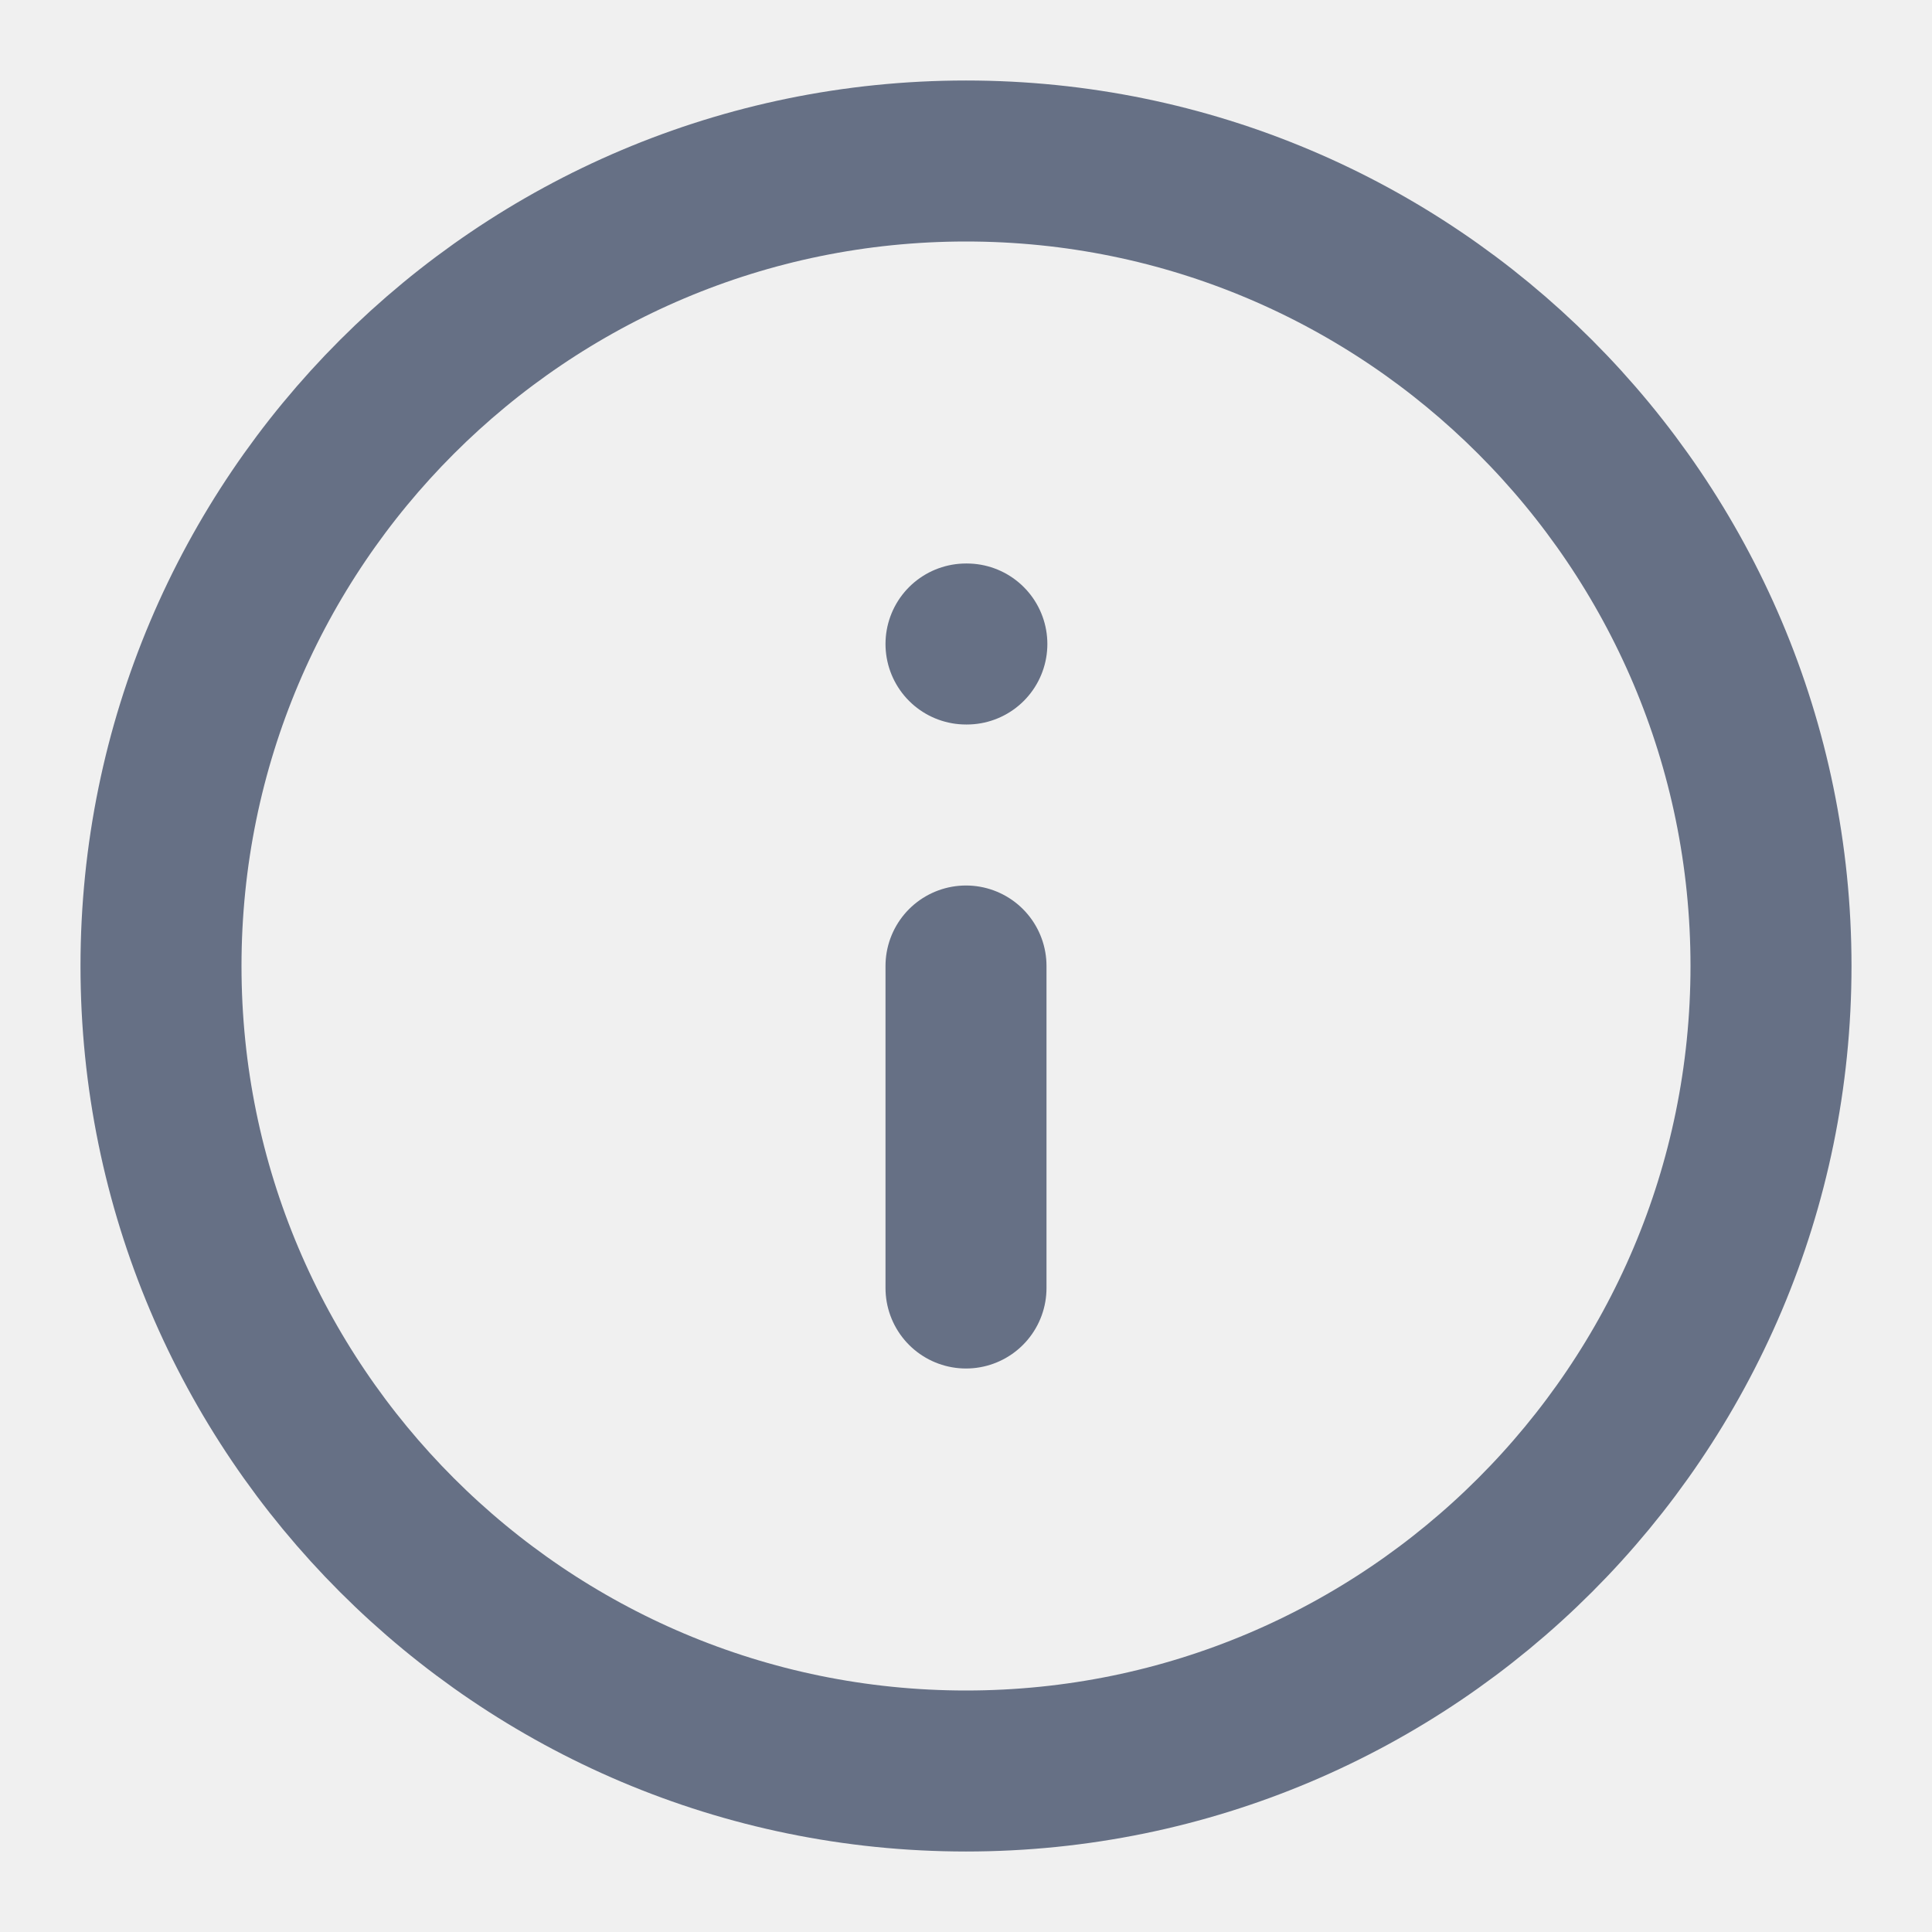
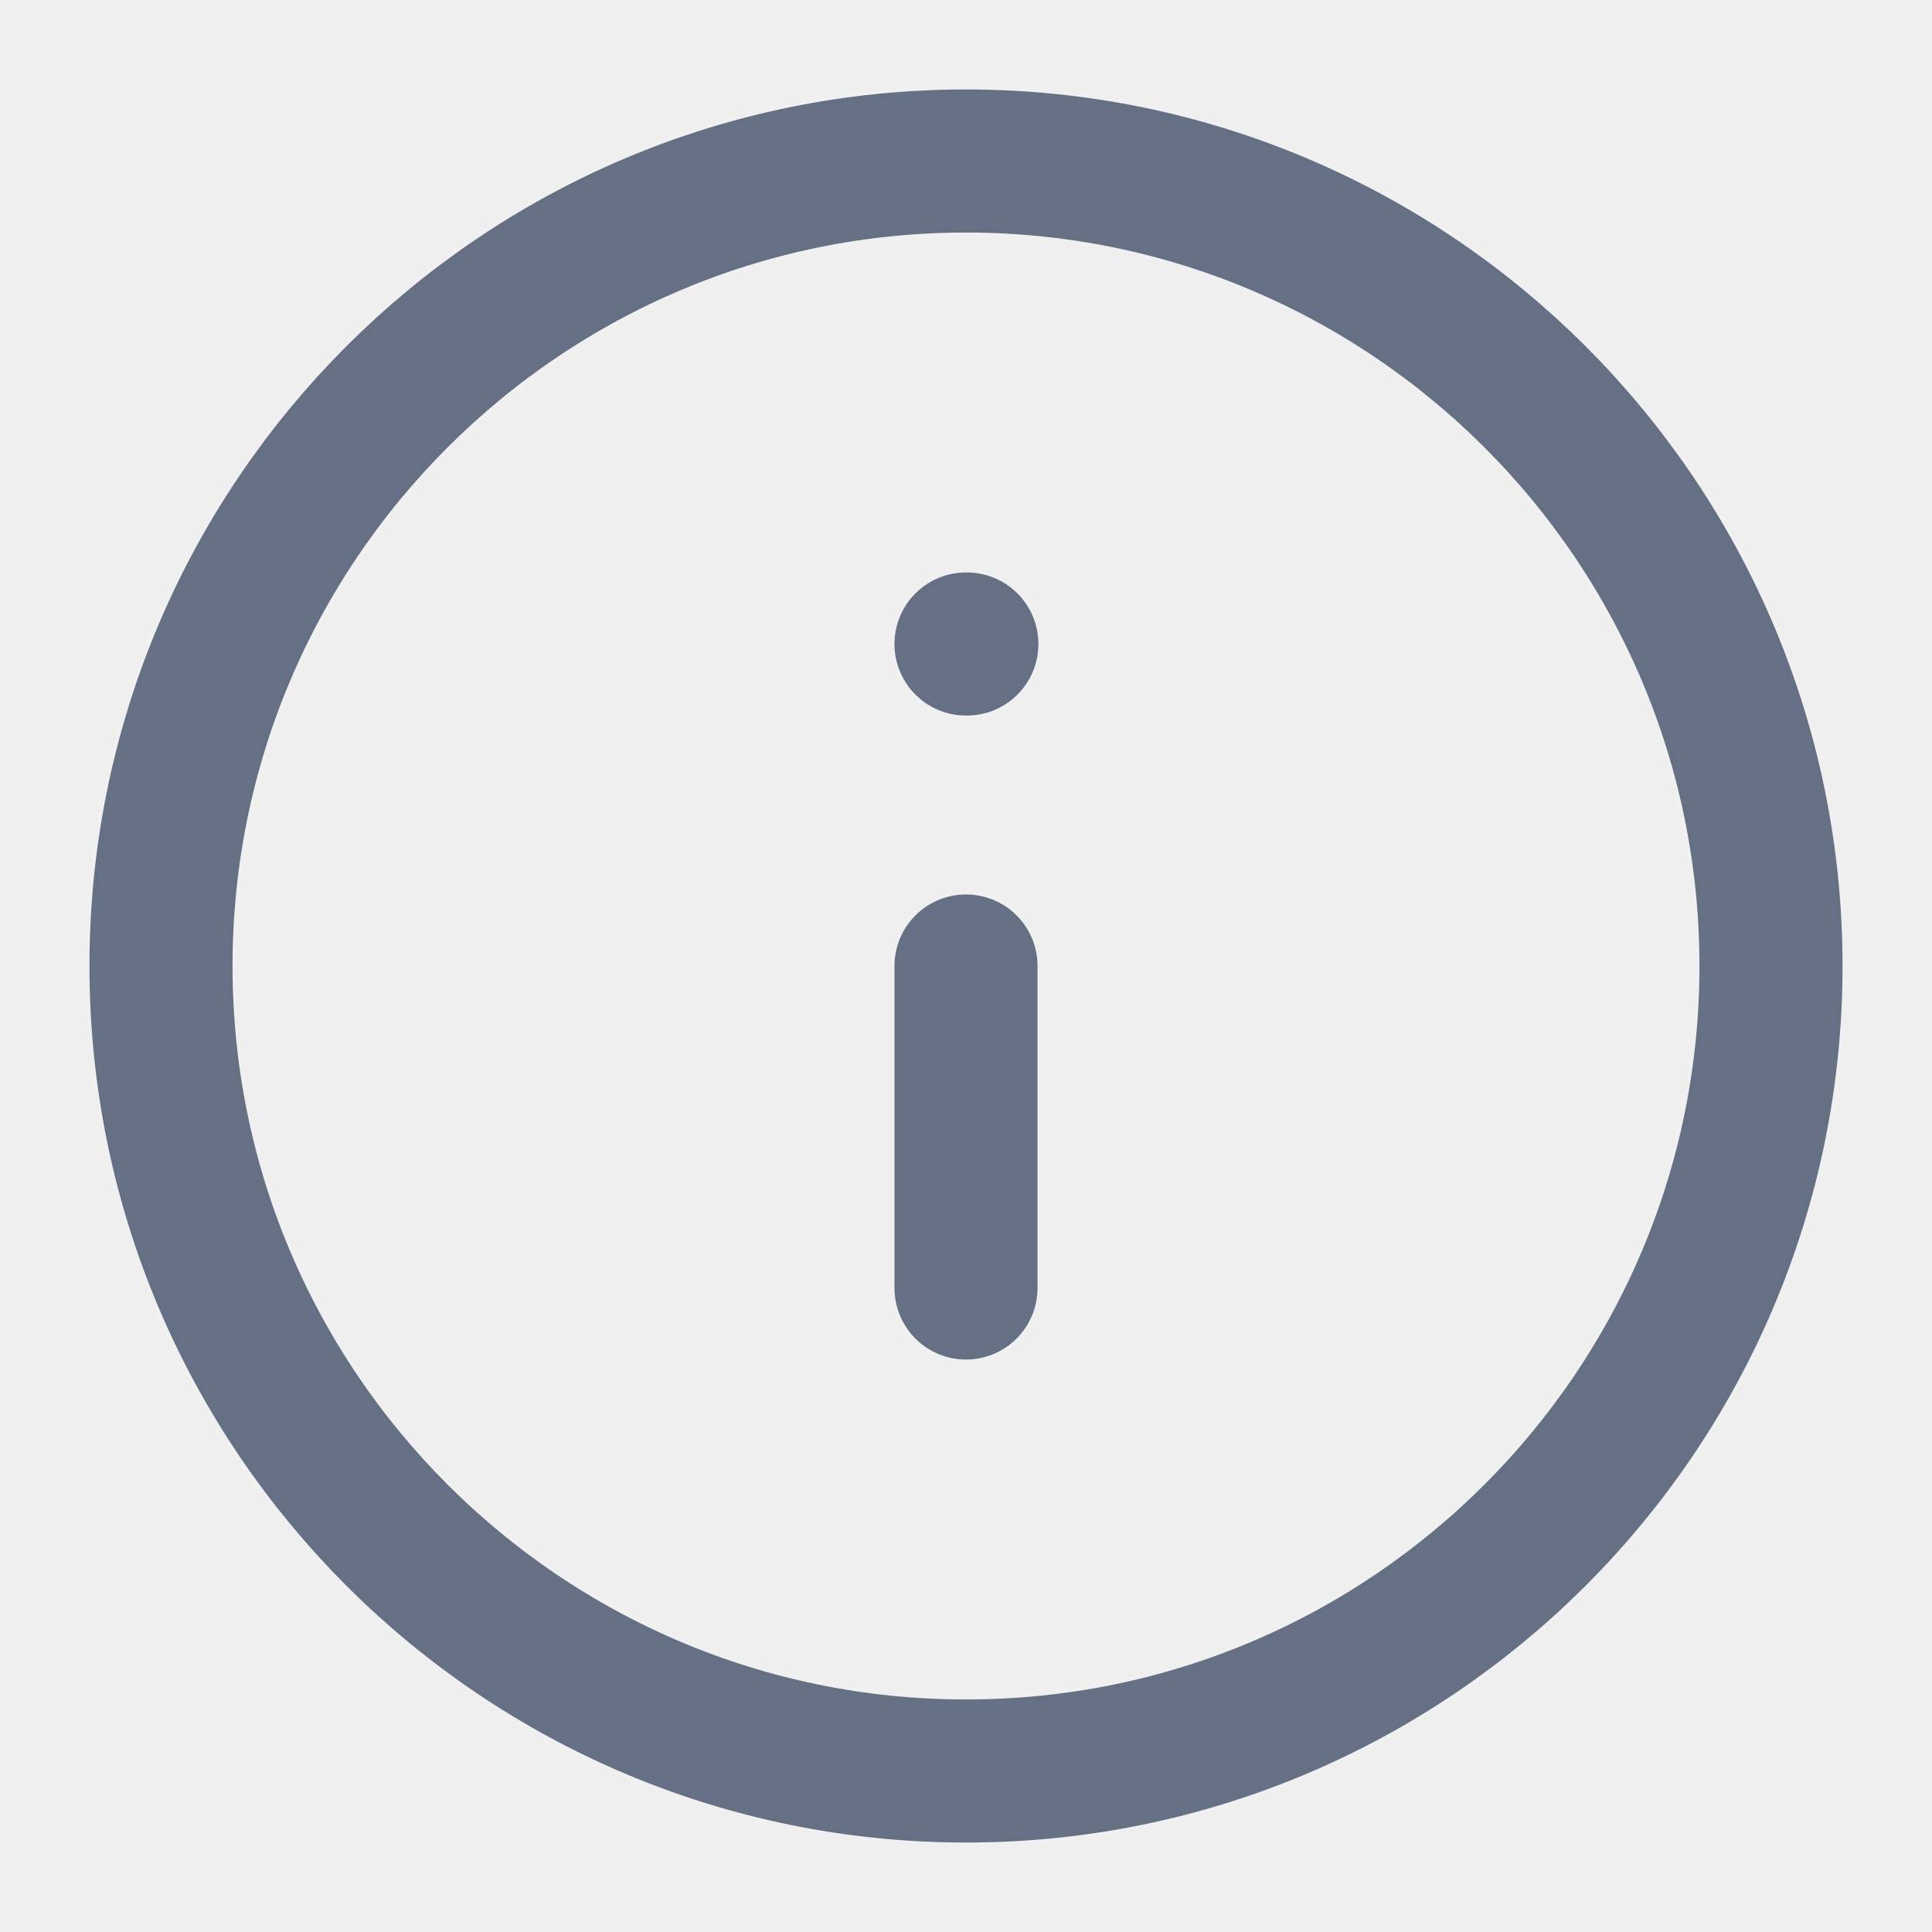
<svg xmlns="http://www.w3.org/2000/svg" width="18" height="18" viewBox="0 0 18 18" fill="none">
  <g clip-path="url(#clip0_109_123)">
-     <path d="M1.5 9C1.5 13.139 4.861 16.5 9 16.5C13.139 16.5 16.5 13.139 16.5 9C16.5 4.861 13.139 1.5 9 1.5C4.861 1.5 1.5 4.861 1.5 9V9" stroke="#667085" stroke-width="1.5" stroke-linecap="round" stroke-linejoin="round" />
-     <path d="M9 12V9M9 6H9.008" stroke="#667085" stroke-width="1.5" stroke-linecap="round" stroke-linejoin="round" />
+     <path d="M1.5 9C1.5 13.139 4.861 16.5 9 16.5C13.139 16.5 16.5 13.139 16.5 9C16.5 4.861 13.139 1.5 9 1.5C4.861 1.5 1.5 4.861 1.5 9V9" stroke="#667085" stroke-width="1.333" stroke-linecap="round" stroke-linejoin="round" />
+     <path d="M9 12V9M9 6H9.008" stroke="#667085" stroke-width="1.333" stroke-linecap="round" stroke-linejoin="round" />
  </g>
  <defs>
    <clipPath id="clip0_109_123">
      <rect width="18" height="18" fill="white" />
    </clipPath>
  </defs>
</svg>
